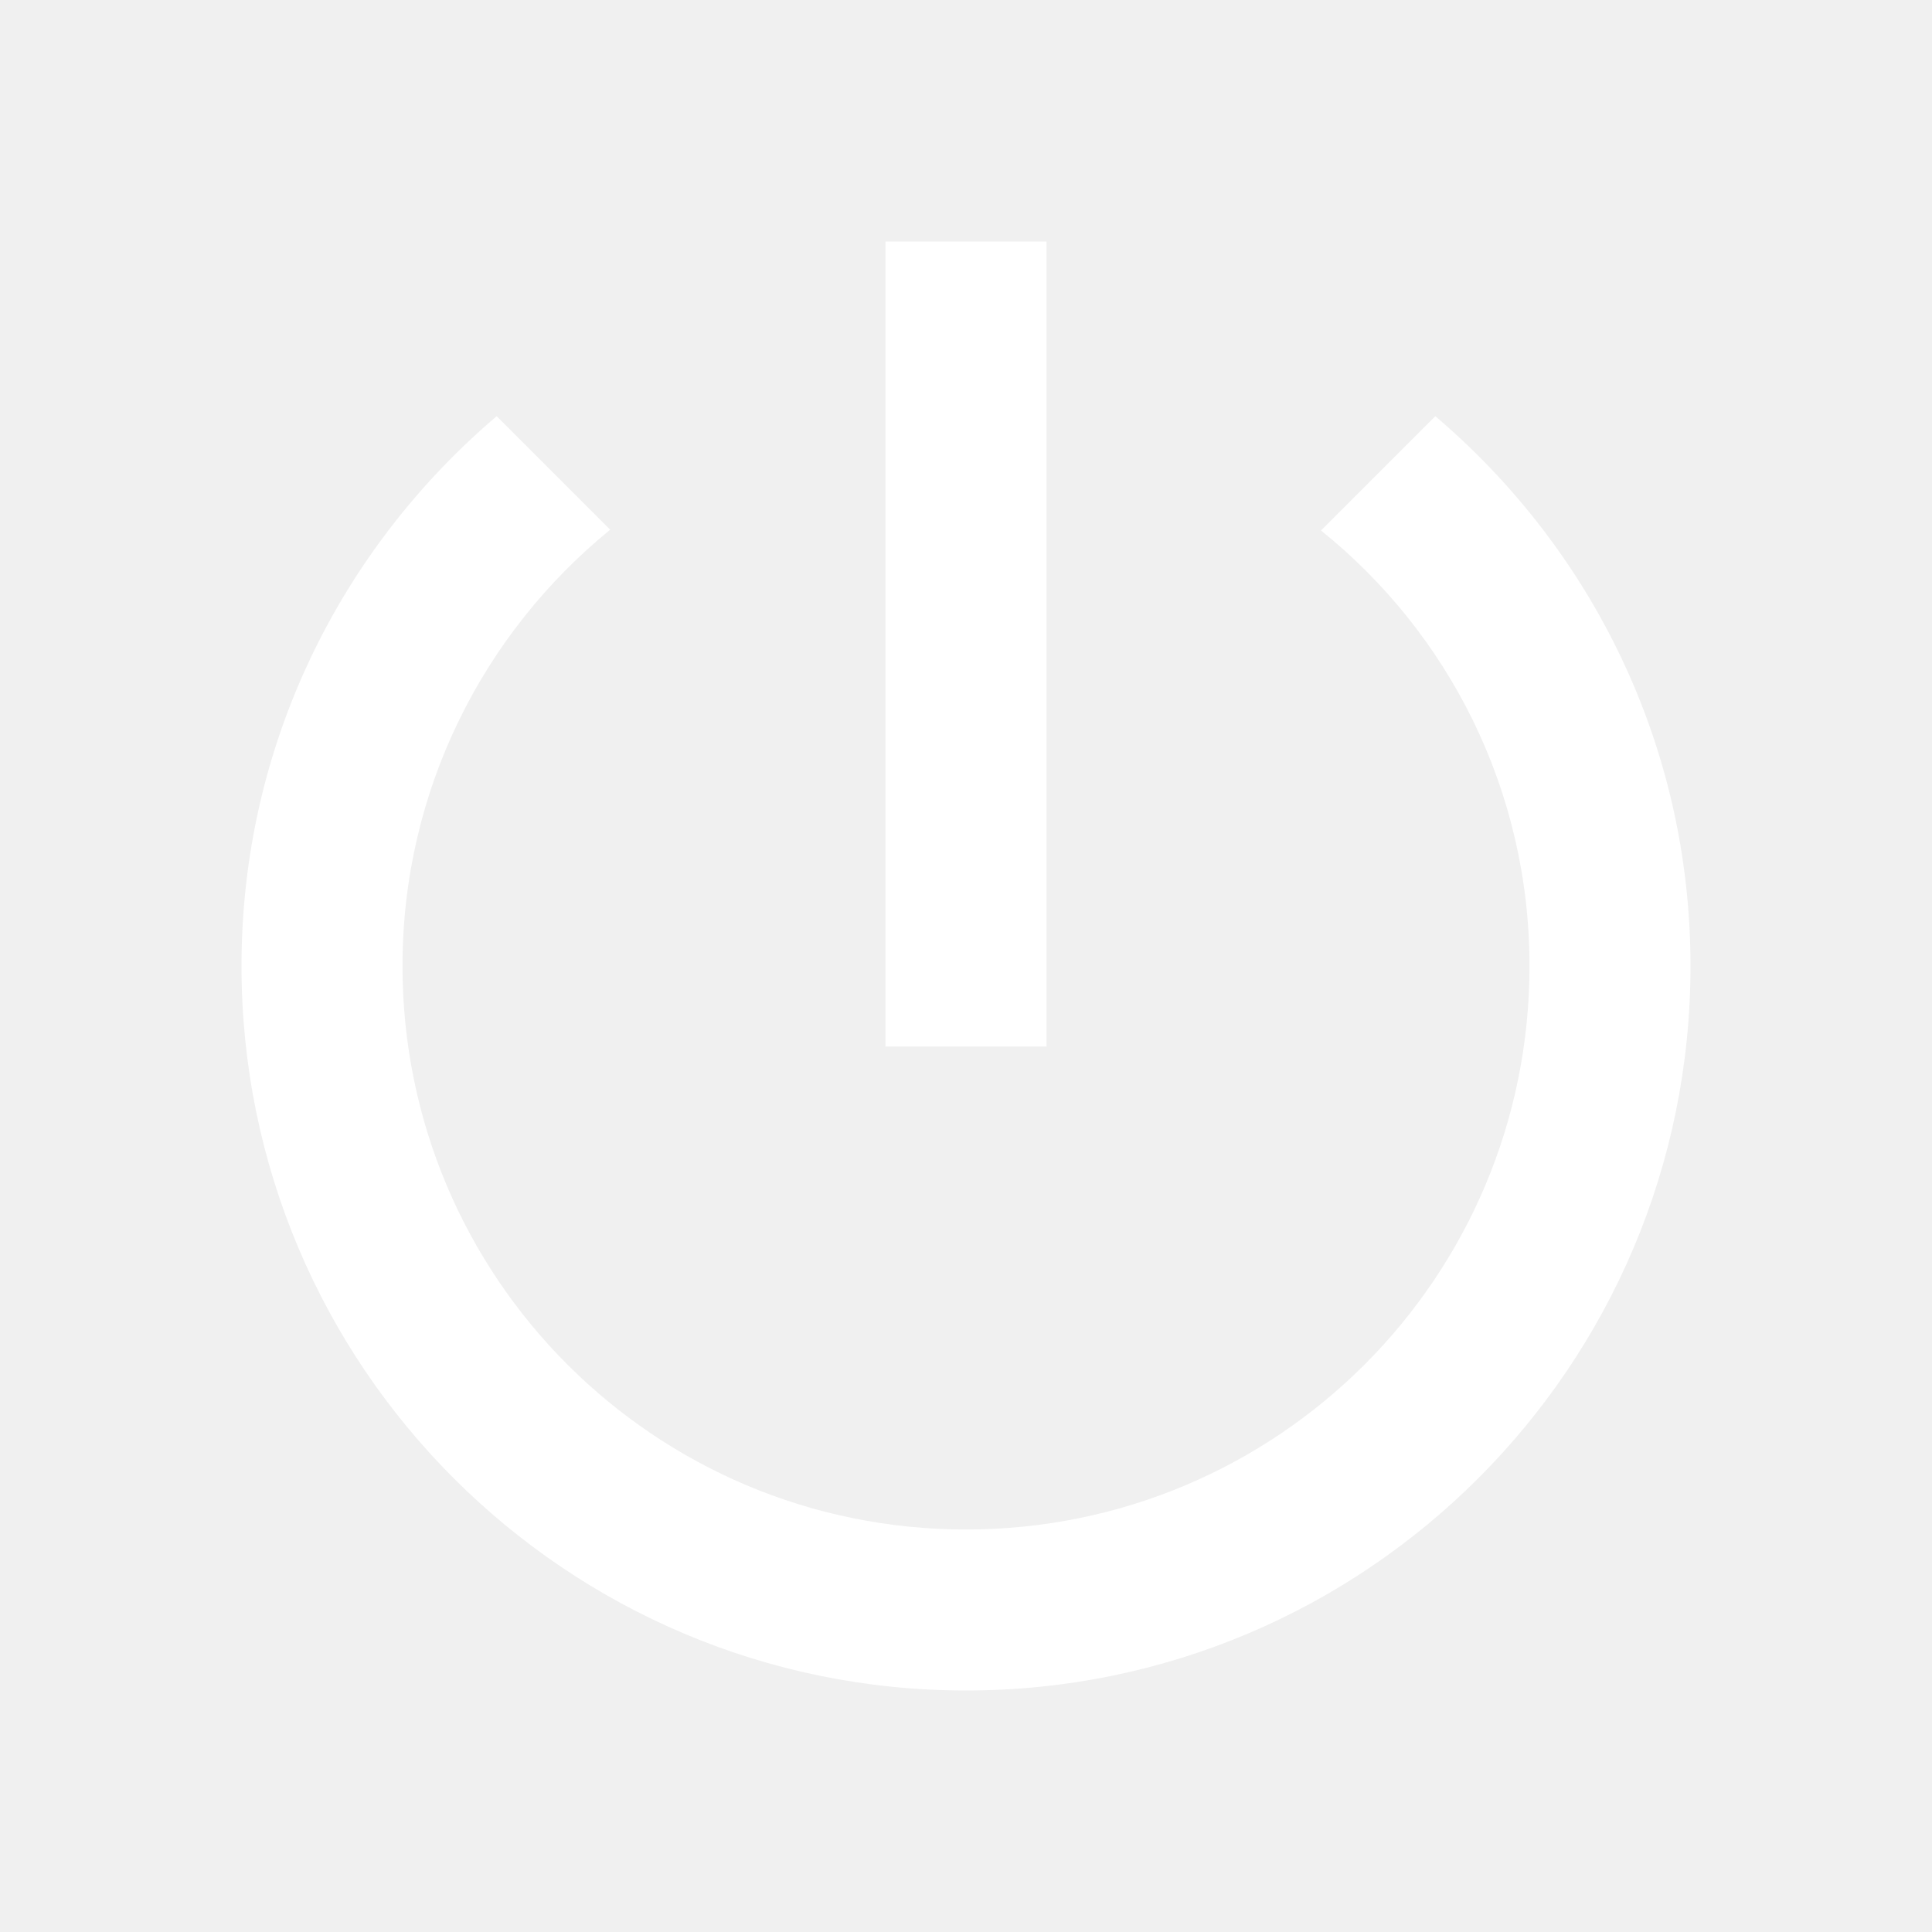
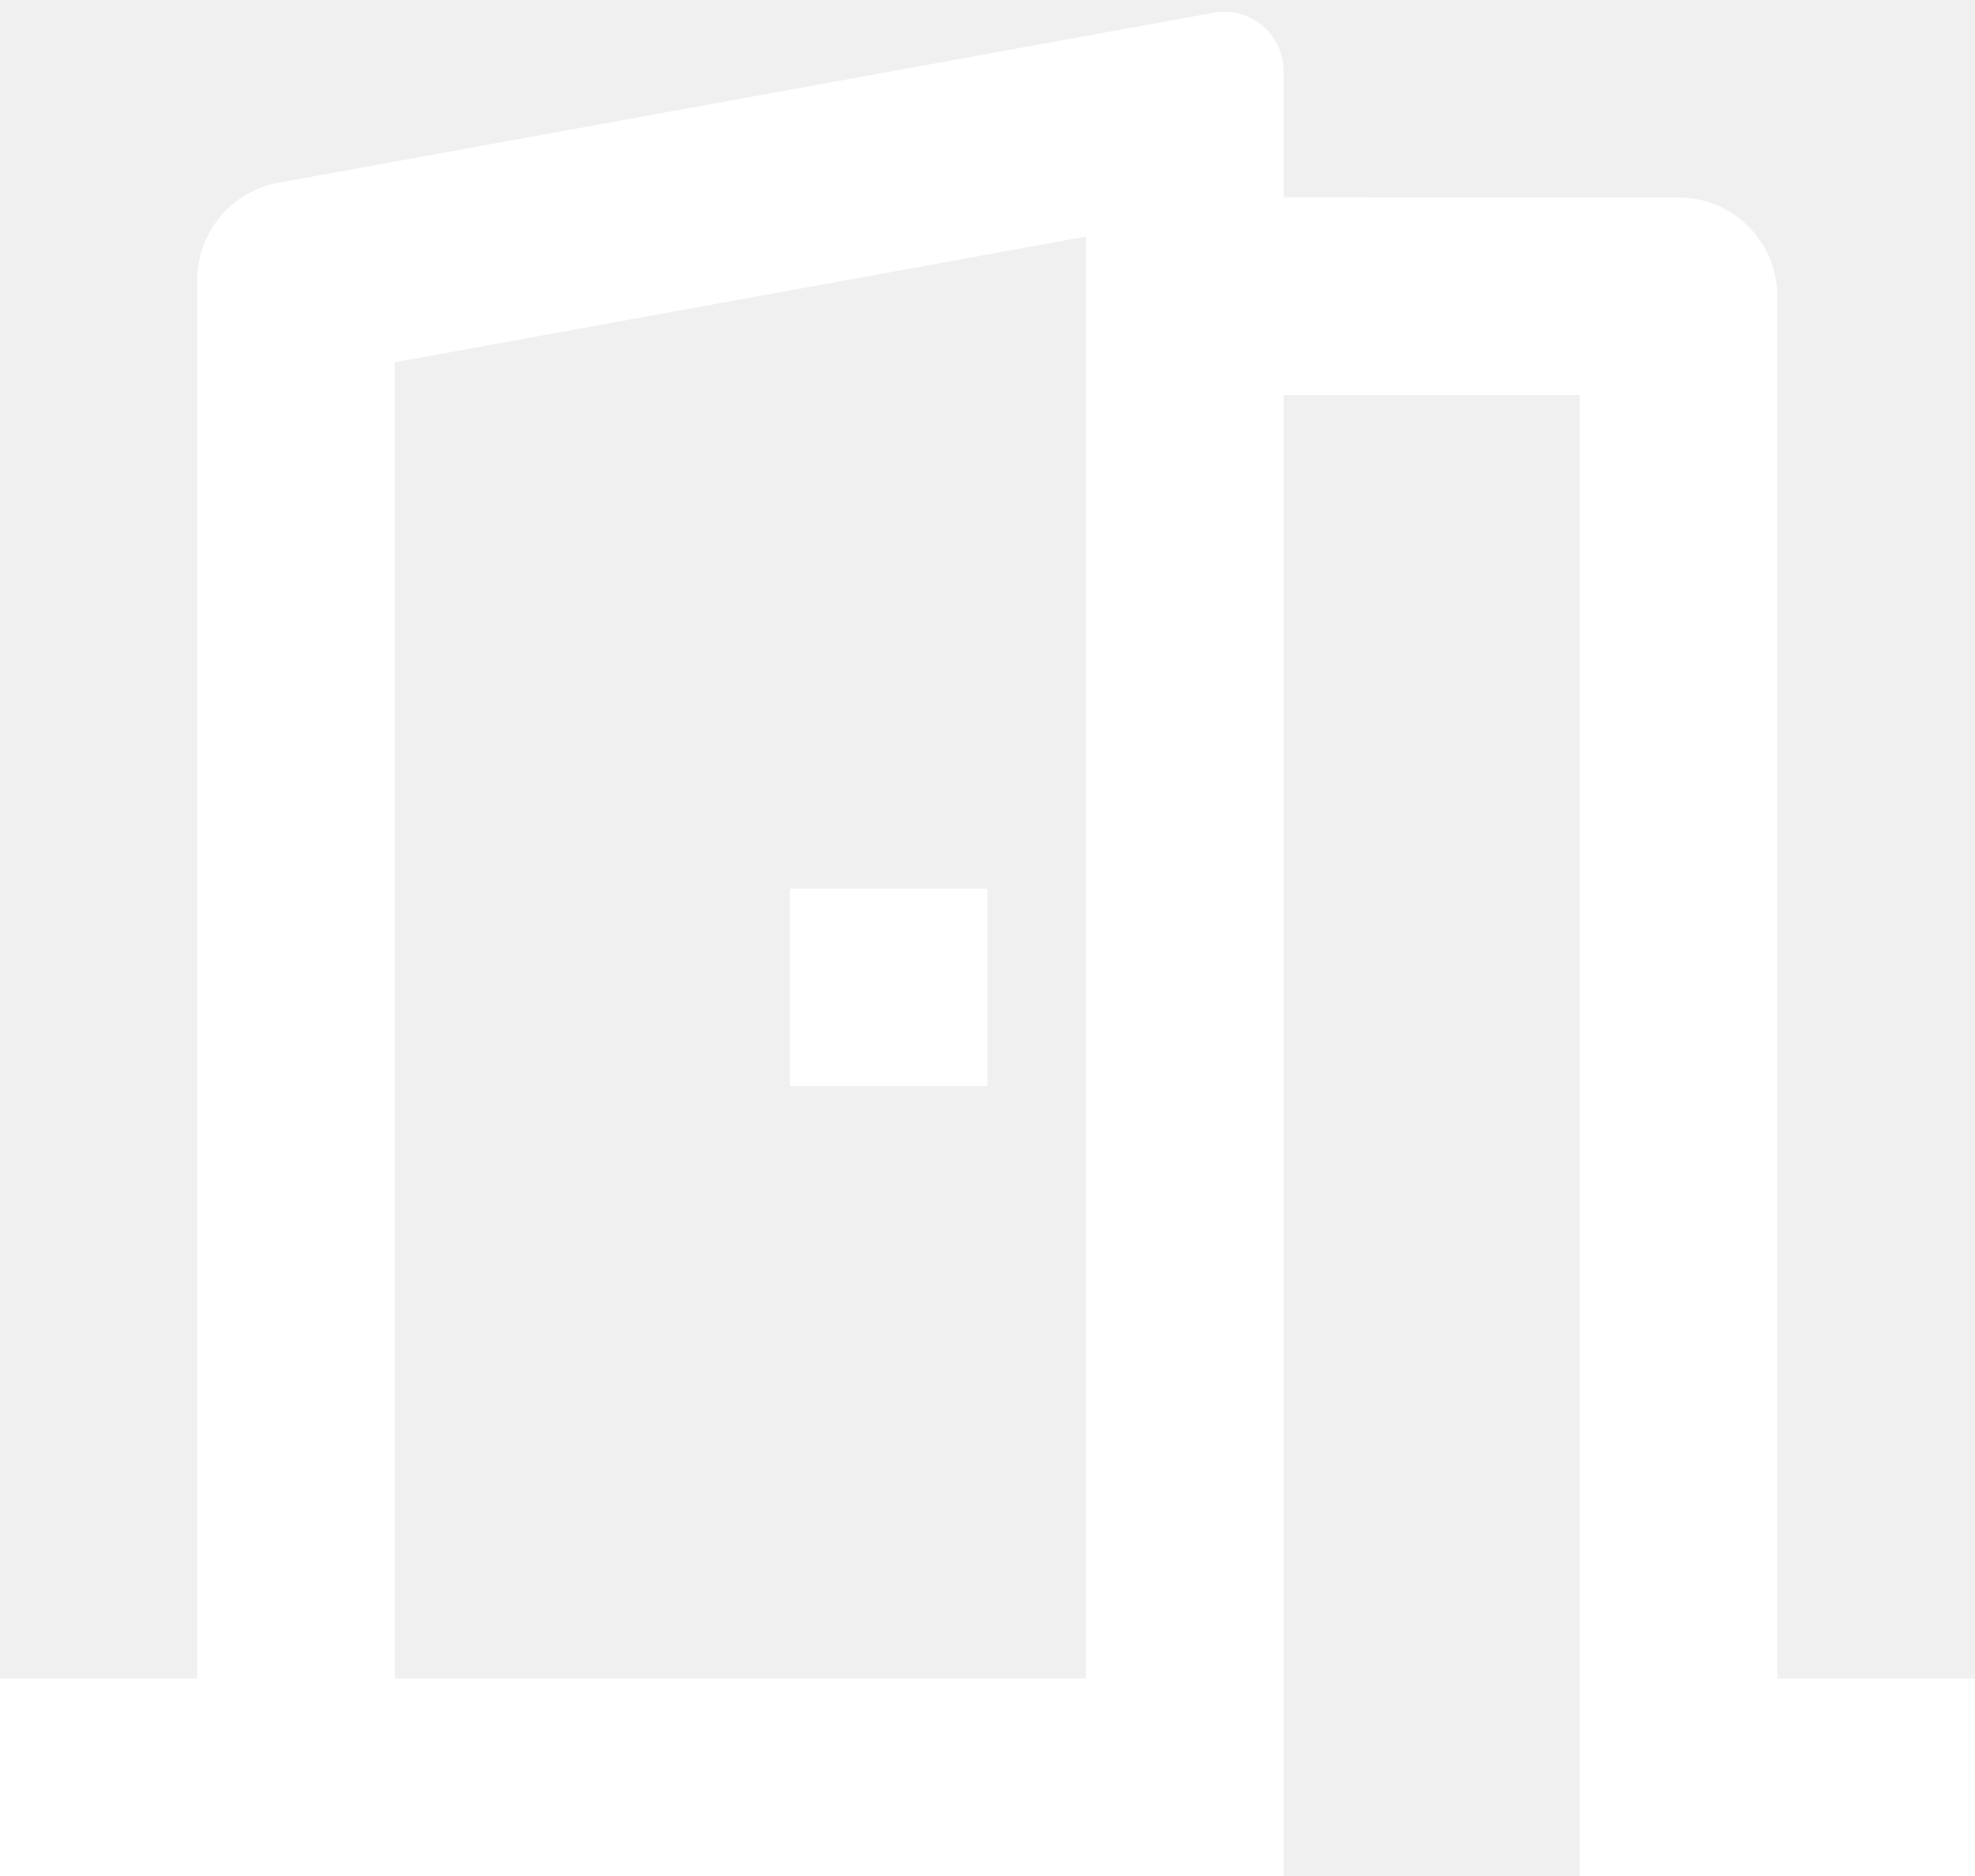
- <svg xmlns="http://www.w3.org/2000/svg" width="24" height="24" fill="#FFF" viewBox="0 0 24 24">
-   <path fill="none" d="M0 0h24v24H0z" />
-   <path d="M13 3h-2v10h2V3zm4.83 2.17l-1.42 1.42C17.99 7.86 19 9.81 19 12c0 3.87-3.13 7-7 7s-7-3.13-7-7c0-2.19 1.01-4.14 2.58-5.42L6.17 5.17C4.23 6.82 3 9.26 3 12c0 4.97 4.03 9 9 9s9-4.03 9-9c0-2.74-1.23-5.18-3.17-6.83z" />
+ <svg xmlns="http://www.w3.org/2000/svg" width="20" height="19" fill="none">
+   <path fill="#fff" d="M-.002 19v-2h2V2.835a1 1 0 0 1 .821-.984L12.291.129a.6.6 0 0 1 .707.59v1.28l4 .001a1 1 0 0 1 1 1v14h2v2h-4V4h-3v15h-13Zm11-16.604-7 1.273V17h7V2.396ZM9.998 9v2h-2V9h2Z" />
</svg>
